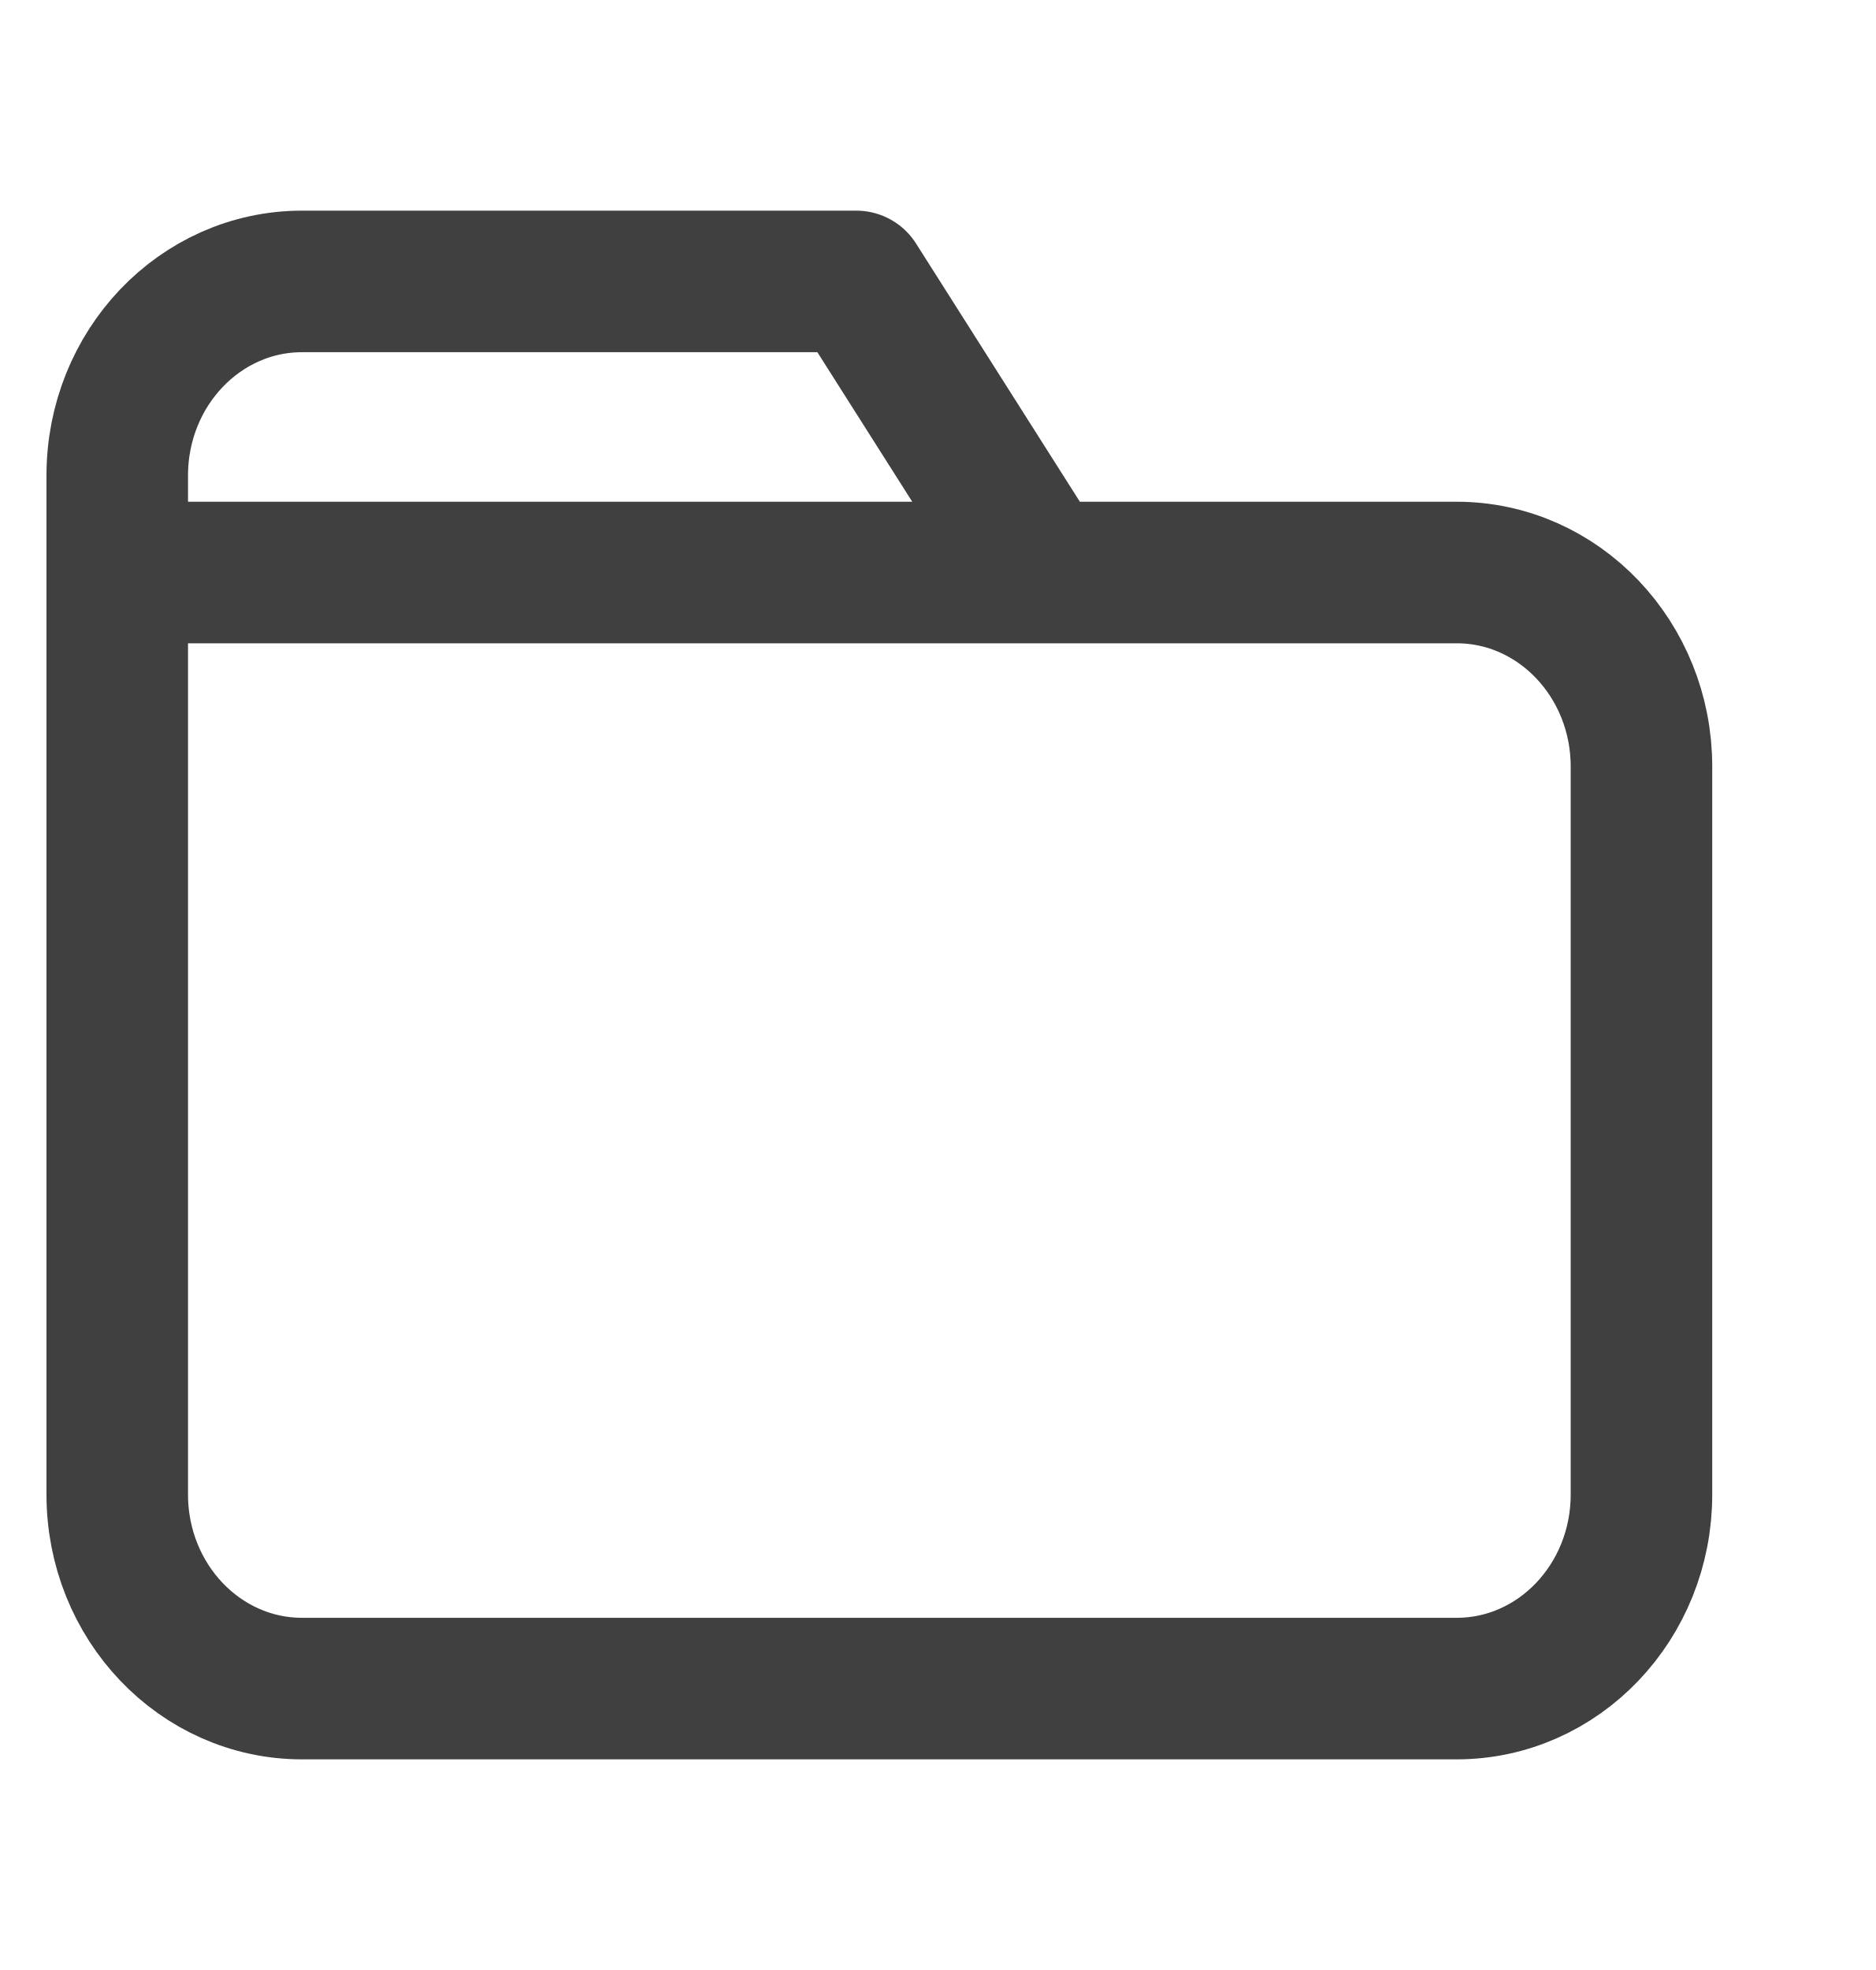
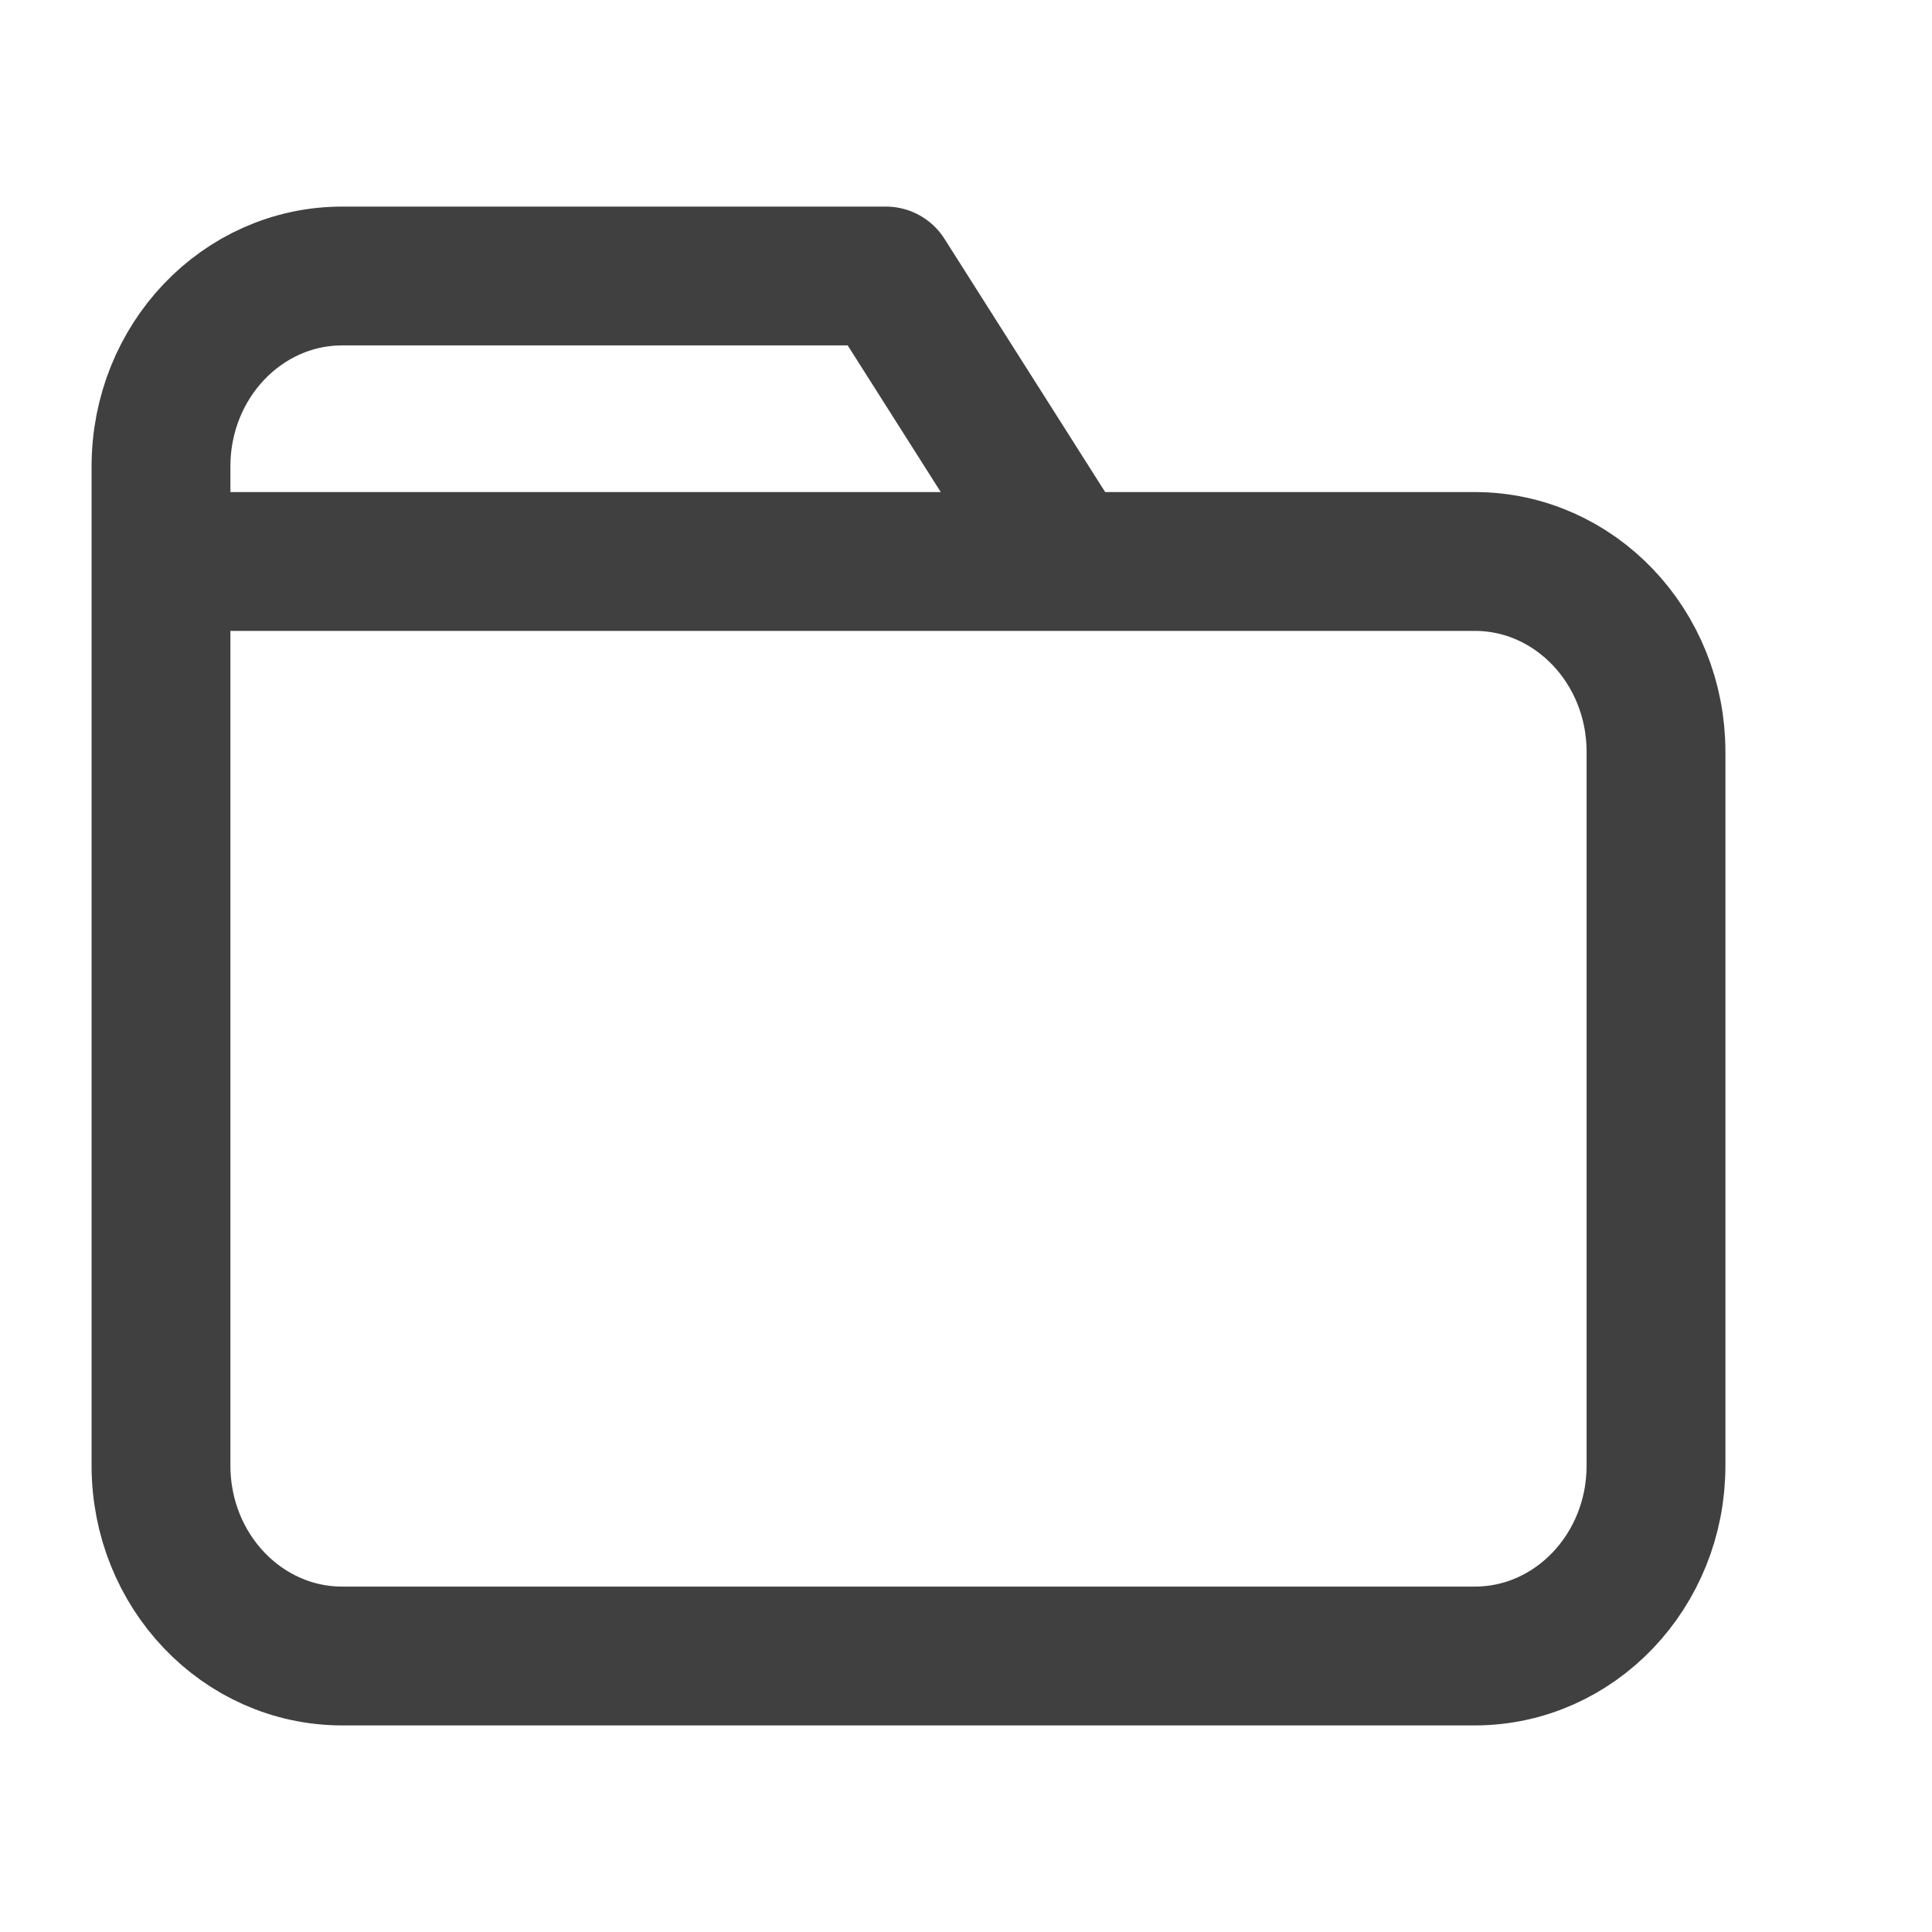
- <svg xmlns="http://www.w3.org/2000/svg" width="20" height="21" viewBox="0 0 20 21" fill="none">
+ <svg xmlns="http://www.w3.org/2000/svg" width="22" height="22" viewBox="0 0 20 21" fill="none">
  <path d="M11.098 6.103L9.129 3H3.22C2.132 3 1.25 3.926 1.25 5.069V6.103M11.098 6.103H15.53C16.618 6.103 17.5 7.03 17.5 8.172V15.931C17.5 17.074 16.618 18 15.53 18H3.22C2.132 18 1.25 17.074 1.25 15.931V6.103M11.098 6.103H1.25" stroke="#404040" stroke-width="1.509" stroke-linejoin="round" />
</svg>
